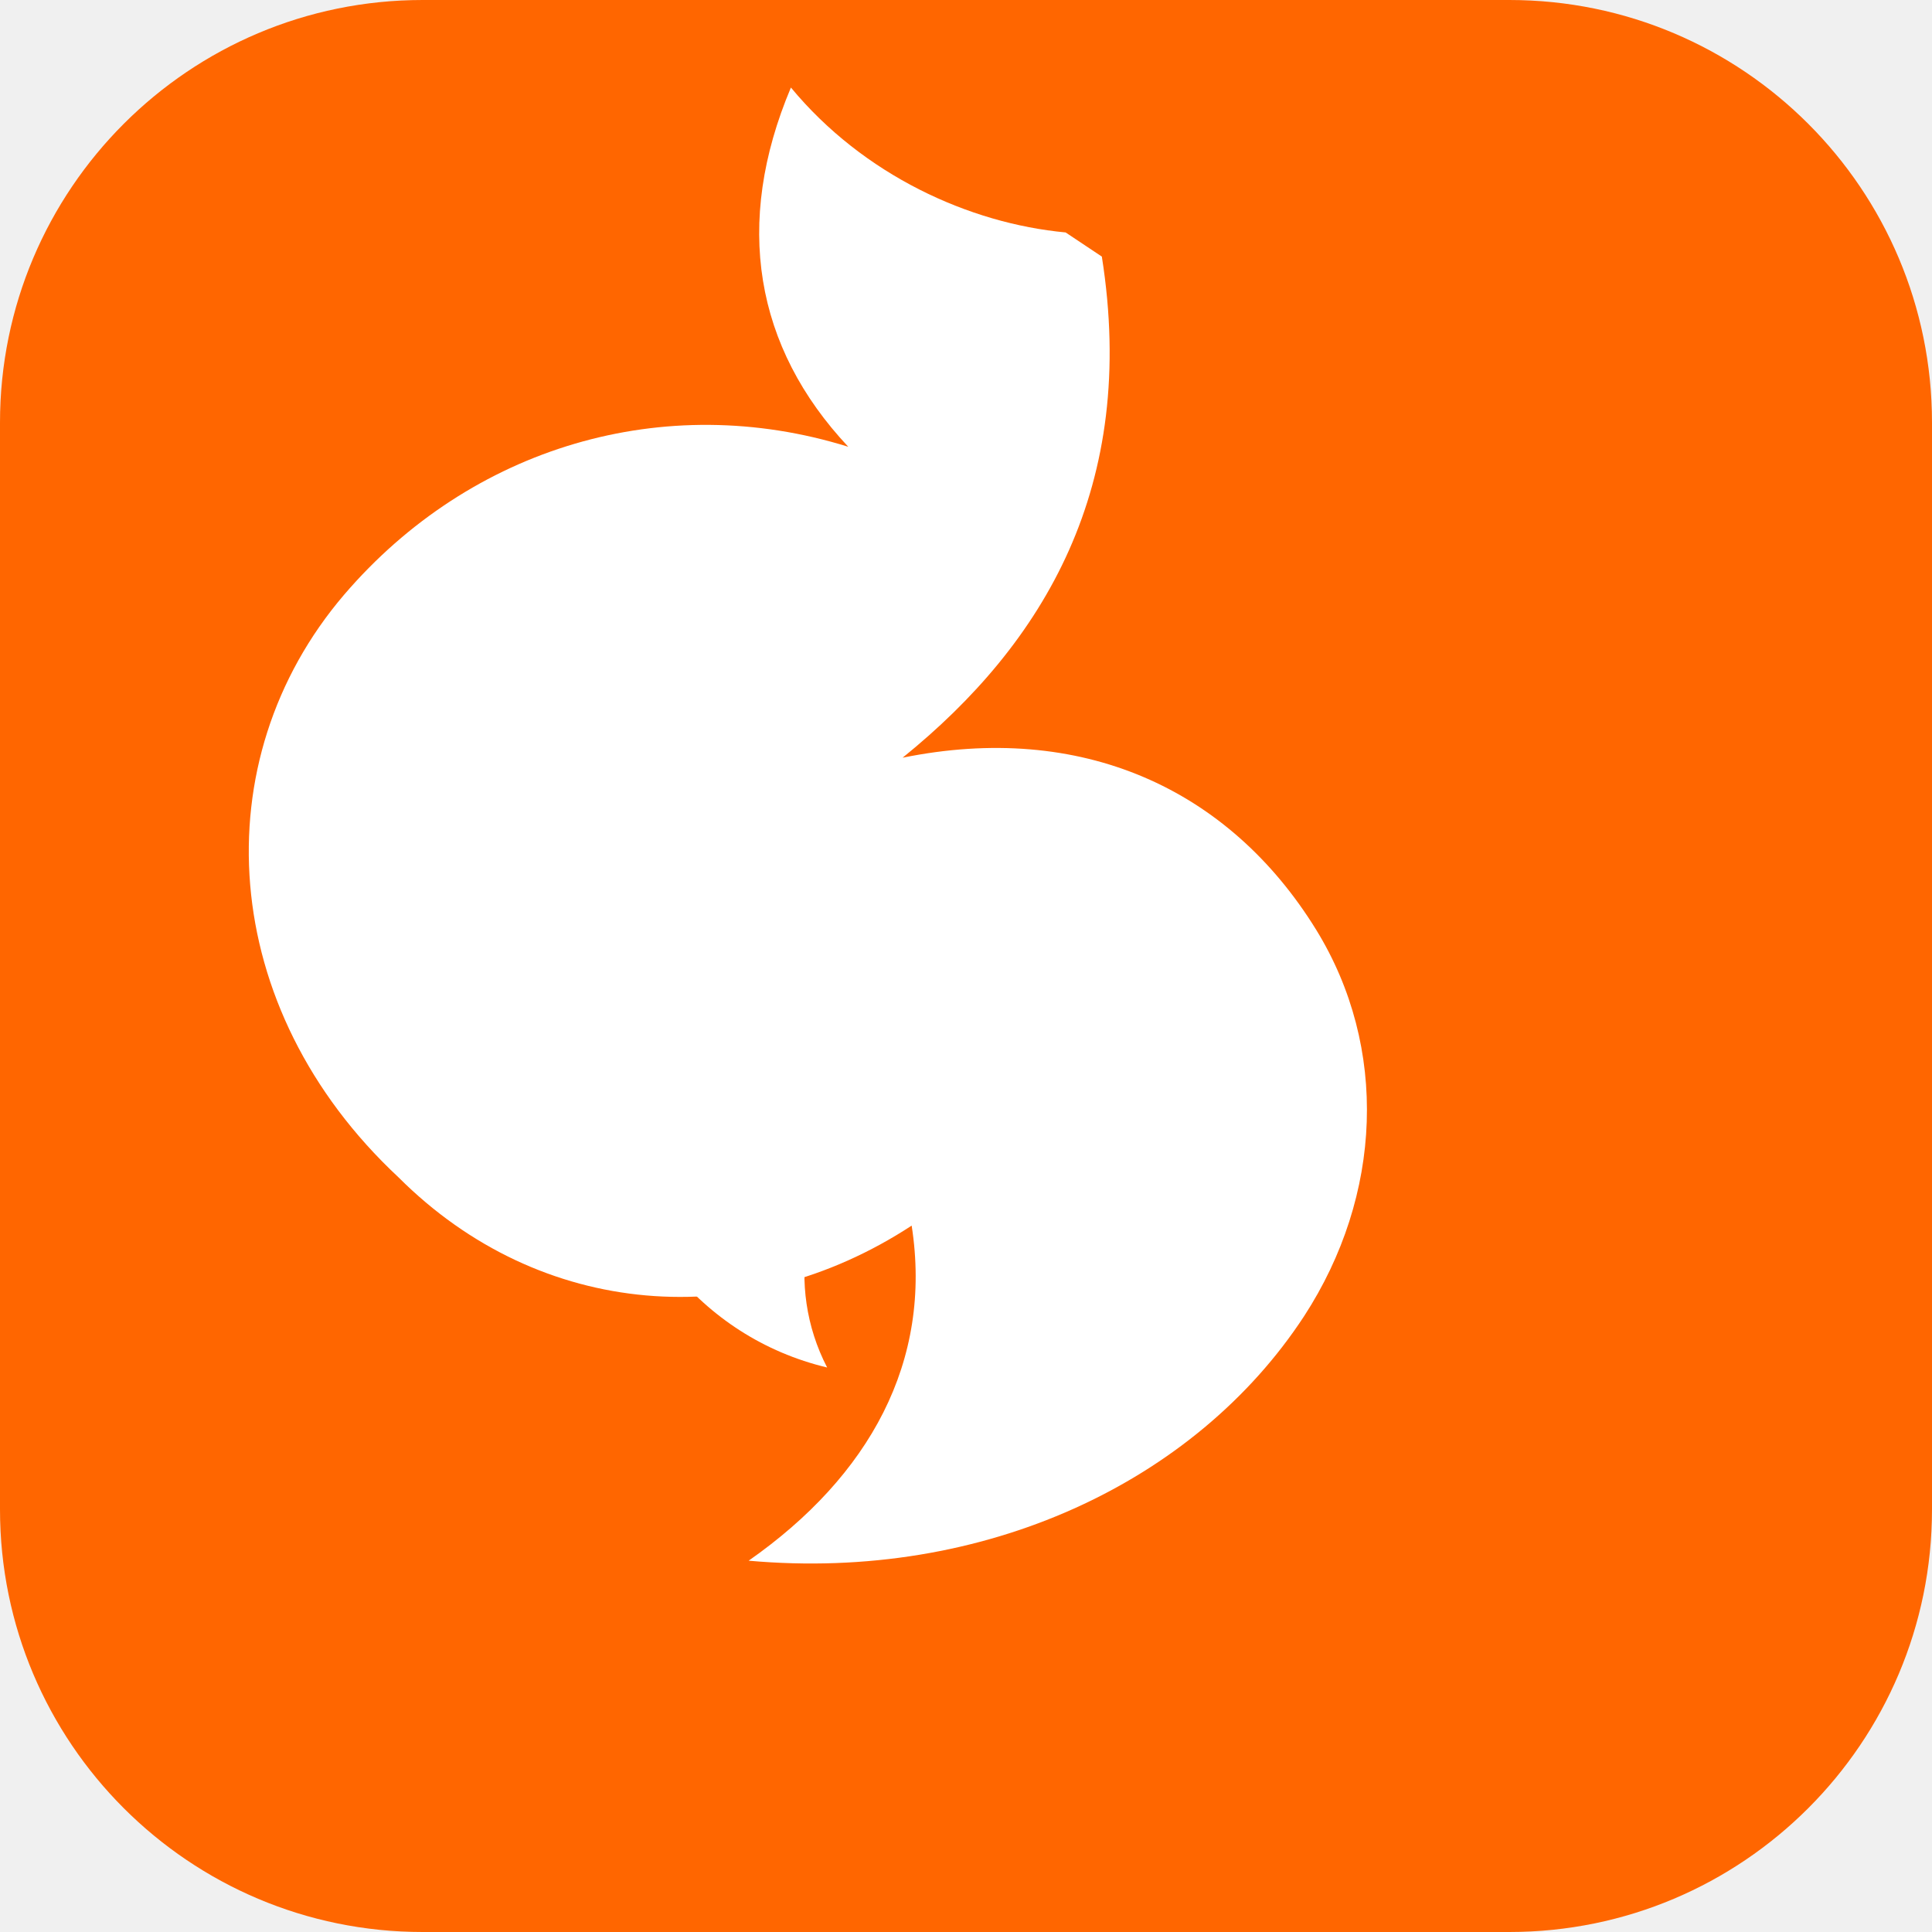
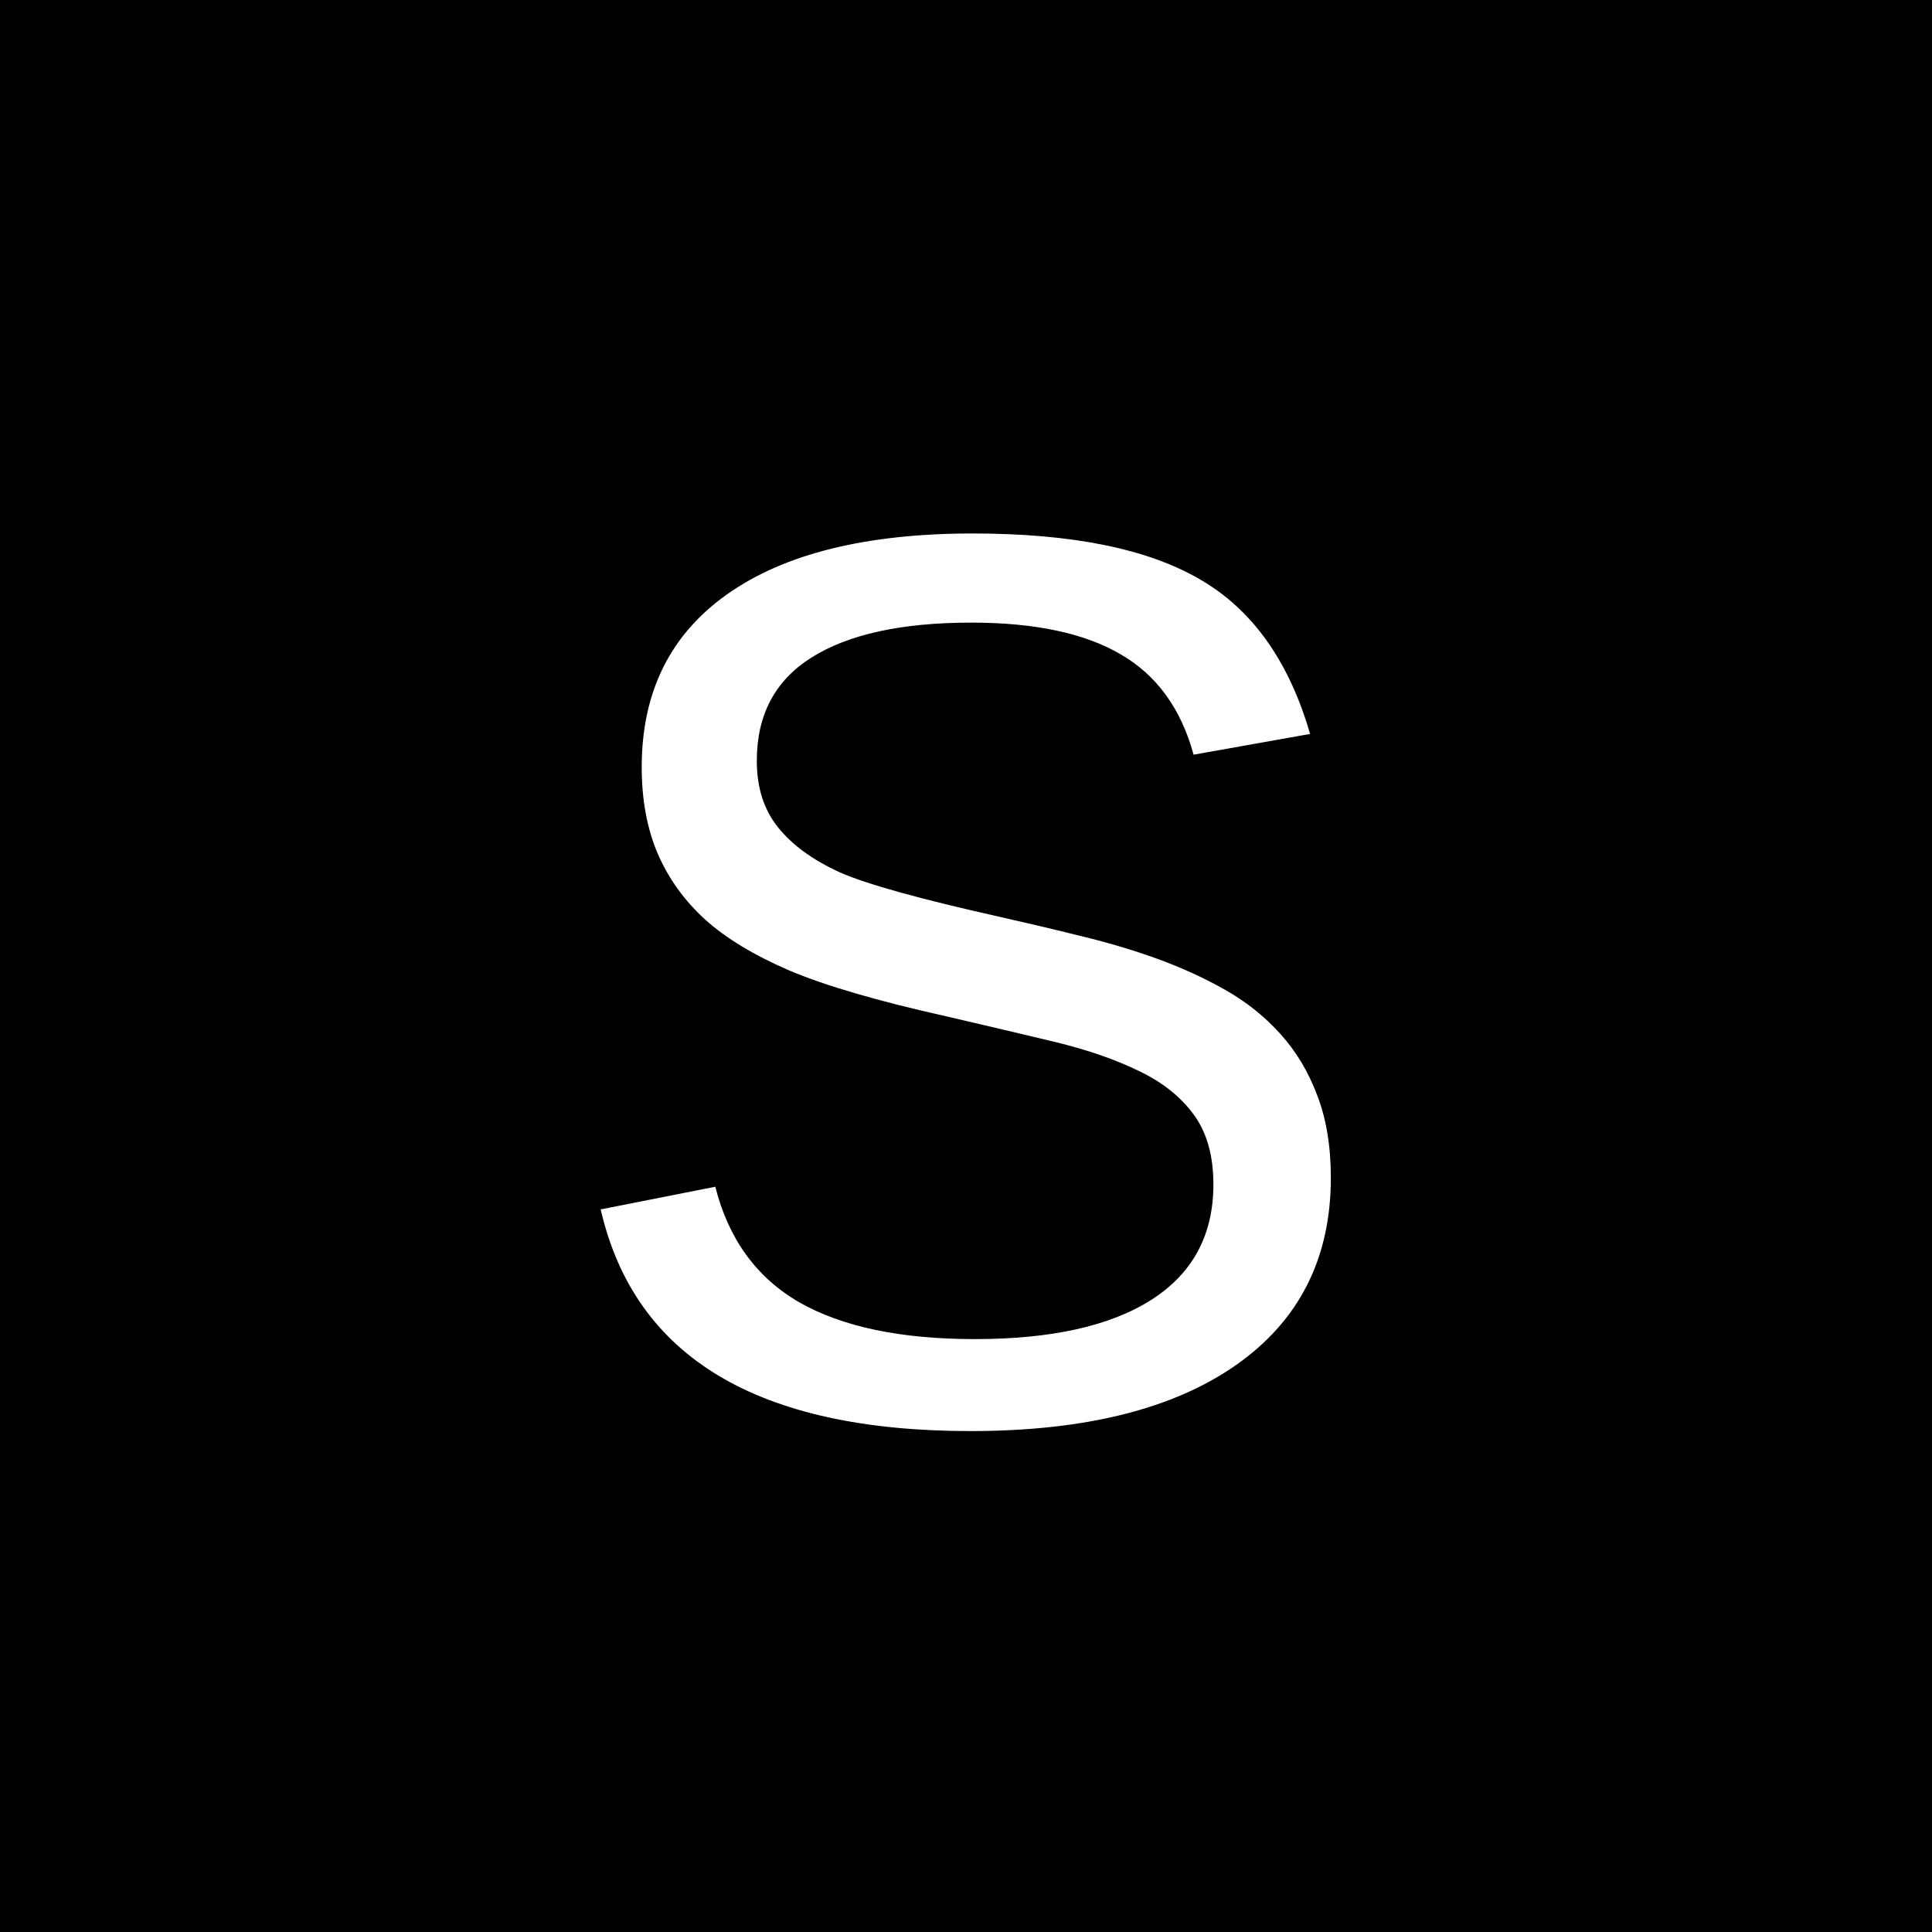
- <svg xmlns="http://www.w3.org/2000/svg" viewBox="0 0 64 64" fill="none" role="img" aria-label="Spark">
-   <rect width="64" height="64" rx="14" fill="#FF6600" />
-   <path fill="#FFFFFF" d="M36.5 8.5c1.2 7.6-1.9 12.8-6.6 16.6 5.9-1.2 10.8 1 13.7 5.7 2.4 3.9 2.2 8.8-.4 12.8-3.6 5.5-10.6 8.8-18.4 8.1 4-2.8 6.1-6.6 5.4-11.1-5.5 3.6-12.3 3.1-17-1.6C7.2 33.4 6.7 25.2 11.4 19.7c4.2-4.9 10.6-6.8 16.7-4.9-3.1-3.3-3.8-7.4-1.9-11.9 2.4 2.9 5.9 4.5 9.1 4.8z" />
-   <path fill="#FFFFFF" d="M26.2 28.8c2.8-2.1 6.4-1.9 8.8.5 1.9 1.9 2.4 4.8 1.2 7.2-2.4-1.4-5.4-1.2-7.4.7-2.2 2.1-2.8 5.4-1.4 8.1-4.2-1-7.1-4.7-7.3-9-.2-3.6 1.9-6.9 6.1-7.5z" />
+ <svg xmlns="http://www.w3.org/2000/svg" viewBox="0 0 64 64">
+   <rect width="64" height="64" fill="#000000" />
+   <text x="32" y="47" font-family="Arial, Helvetica, sans-serif" font-size="42" font-weight="200" fill="#ffffff" text-anchor="middle">S</text>
</svg>
